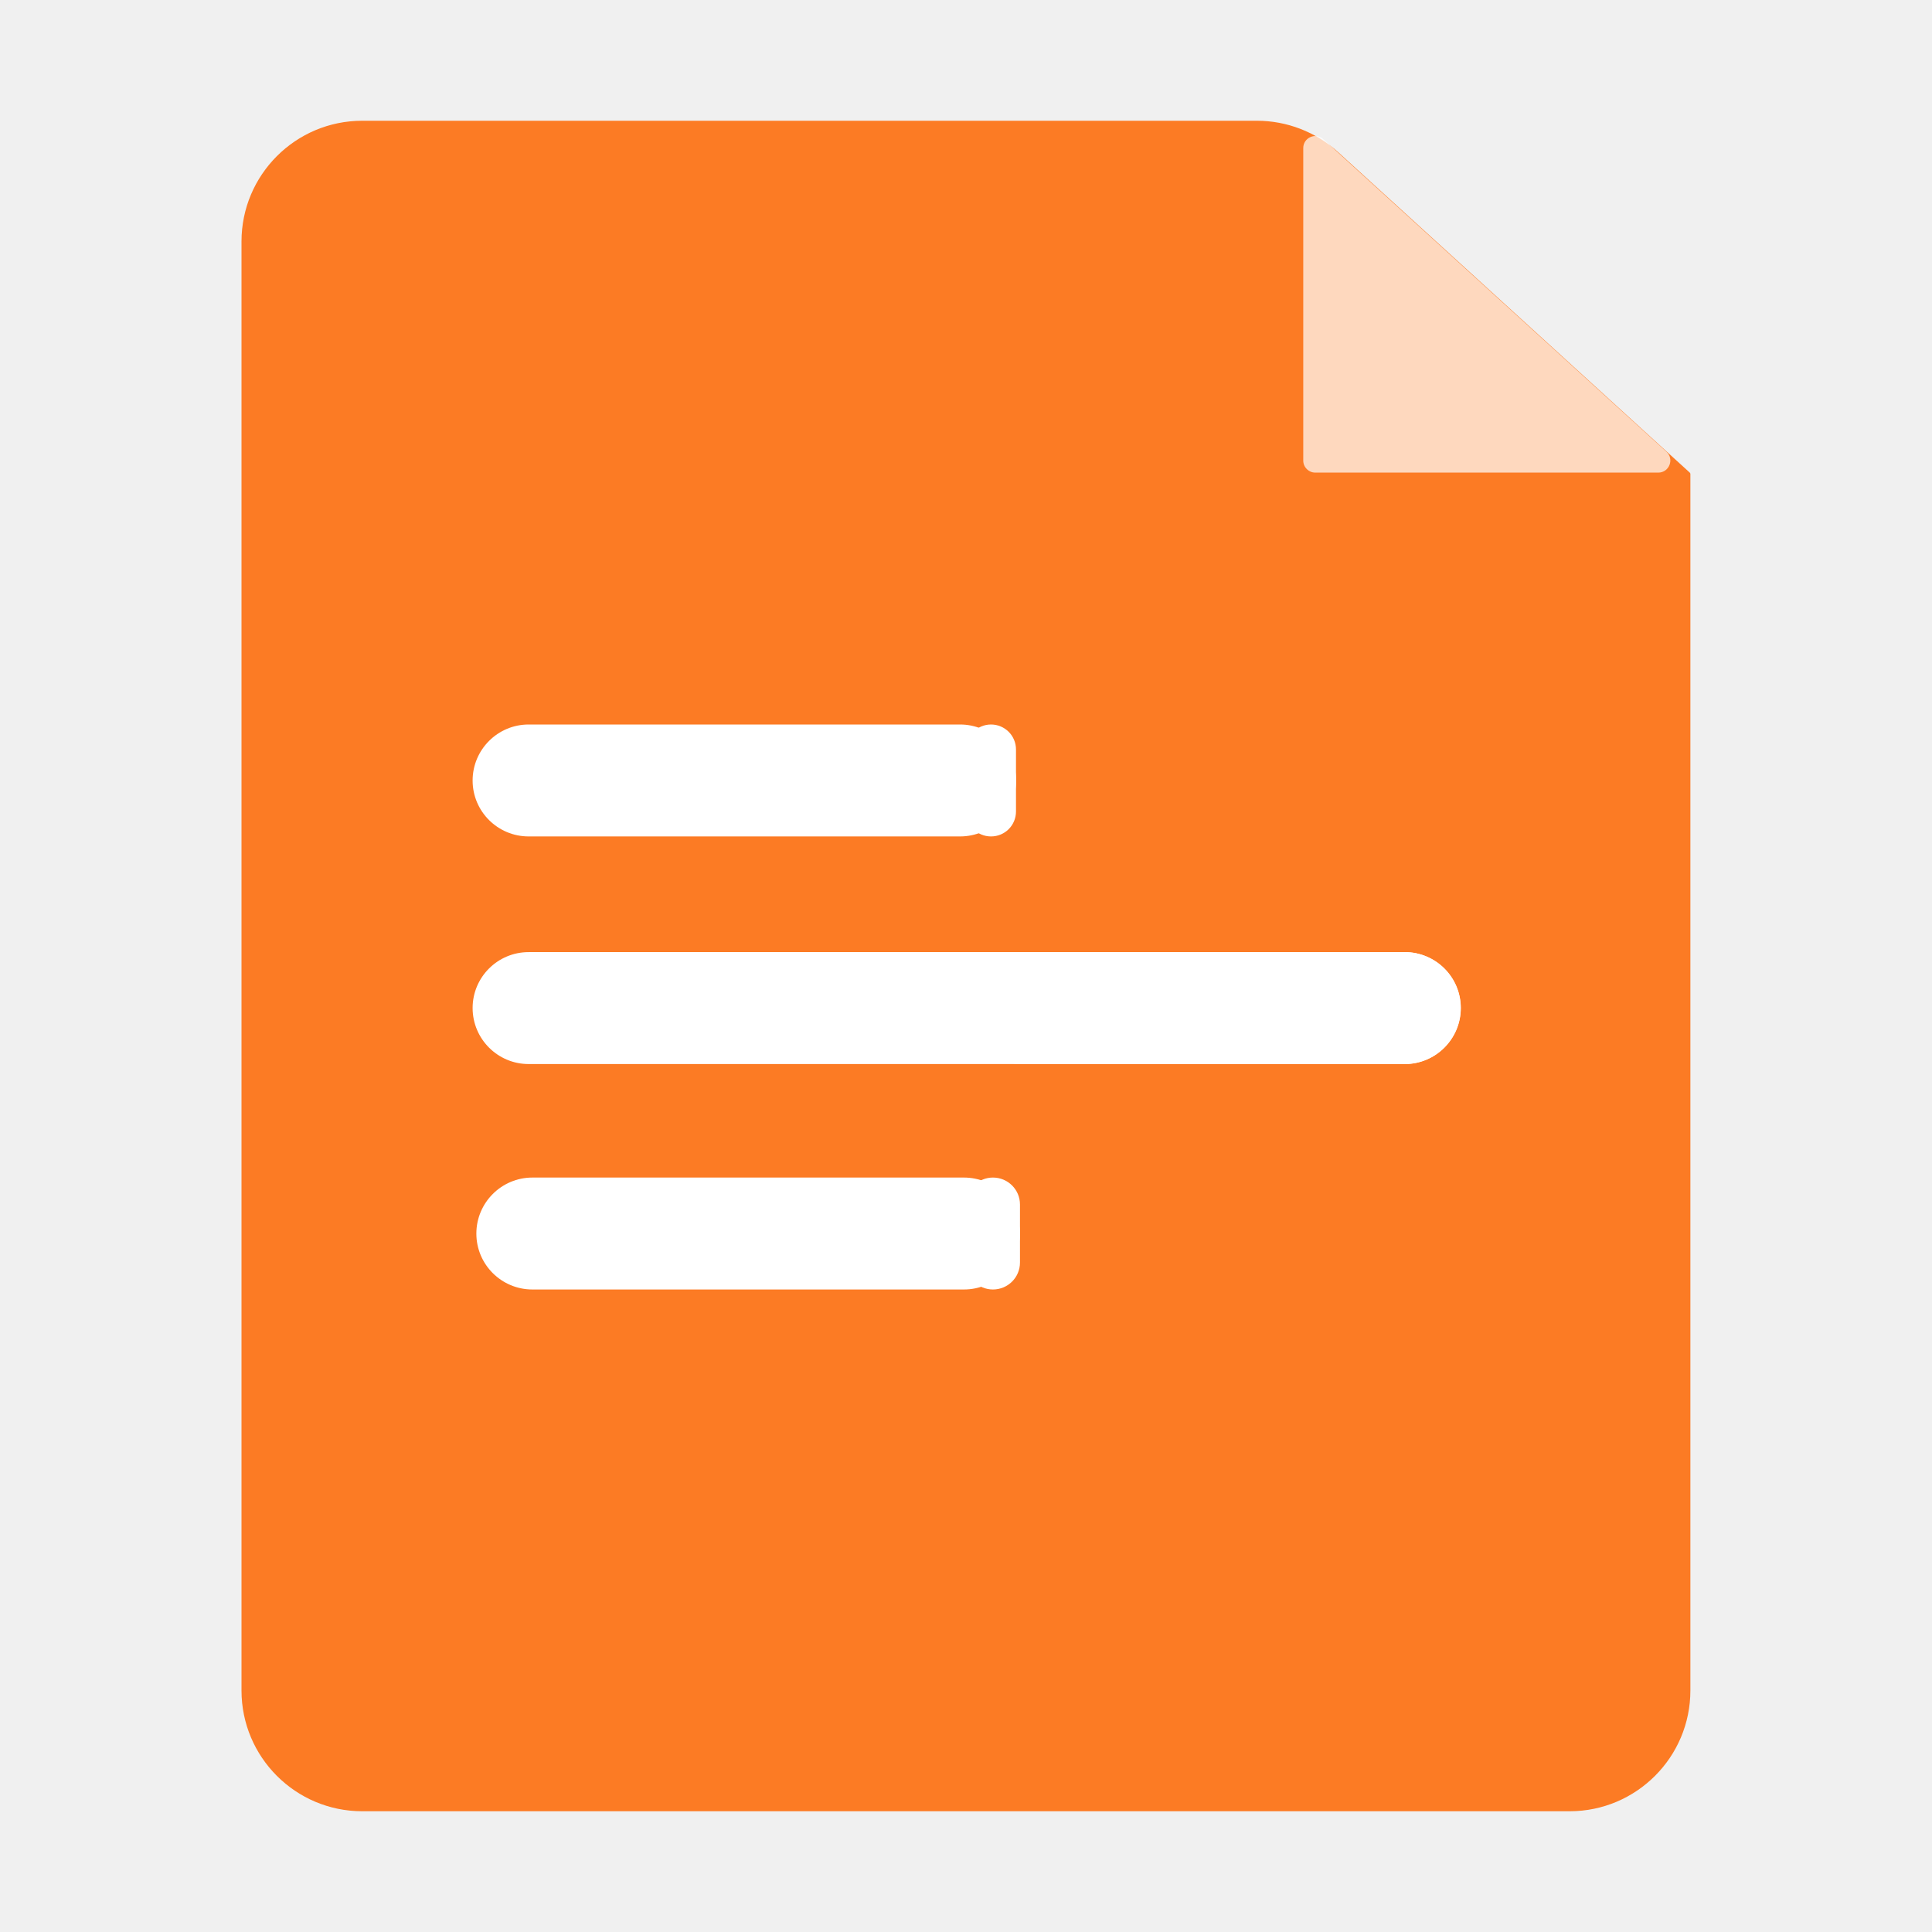
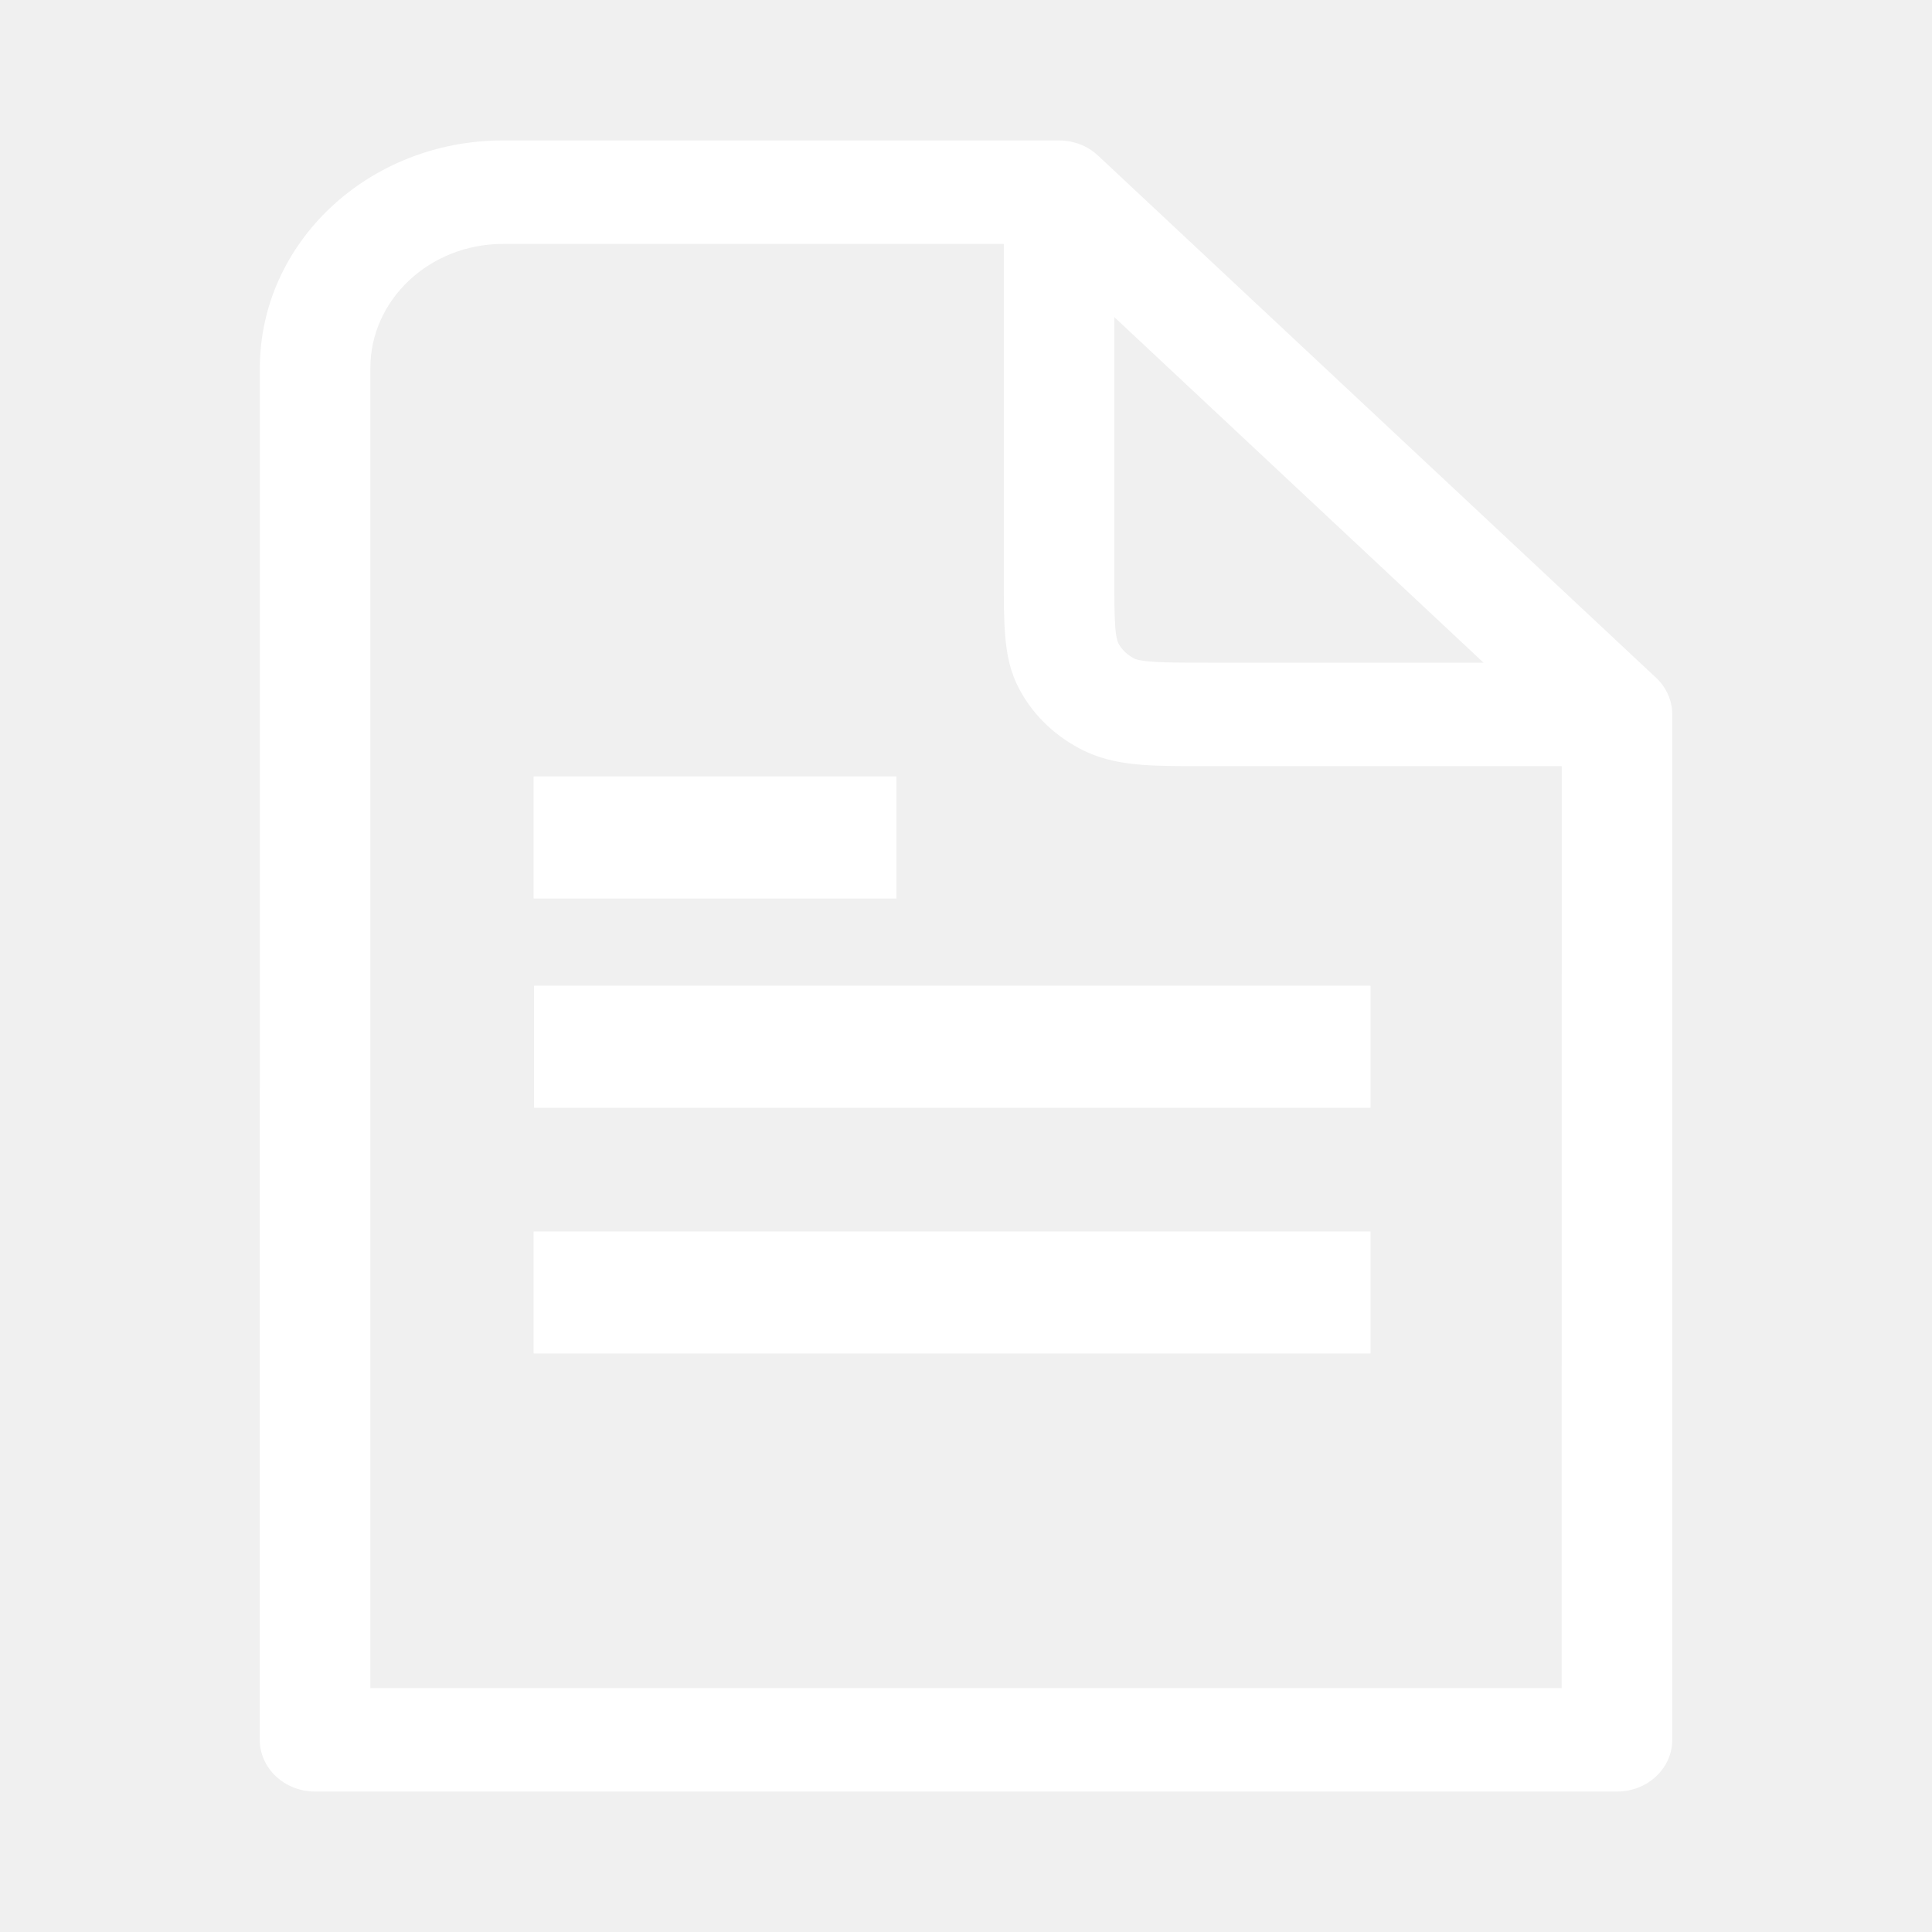
<svg xmlns="http://www.w3.org/2000/svg" width="16" height="16" viewBox="0 0 16 16" fill="none">
-   <path d="M13.994 3.914C13.997 3.917 13.999 3.921 13.999 3.925V14C13.999 14.552 13.551 15 12.999 15H3C2.448 15 2 14.552 2 14V2C2 1.448 2.448 1 3 1H10.409C10.658 1 10.898 1.093 11.083 1.261L13.994 3.914V3.914Z" fill="#FC7B24" />
-   <path d="M7.983 9.752H4.409C4.153 9.752 3.945 9.96 3.945 10.216C3.945 10.472 4.153 10.679 4.409 10.679H7.983C8.239 10.679 8.446 10.472 8.446 10.216C8.446 9.96 8.239 9.752 7.983 9.752Z" fill="white" />
-   <path d="M7.951 6H4.378C4.122 6 3.914 6.208 3.914 6.464C3.914 6.72 4.122 6.927 4.378 6.927H7.951C8.207 6.927 8.415 6.72 8.415 6.464C8.415 6.208 8.207 6 7.951 6Z" fill="white" />
-   <path d="M11.634 7.885H4.378C4.122 7.885 3.914 8.092 3.914 8.348C3.914 8.604 4.122 8.812 4.378 8.812H11.634C11.89 8.812 12.098 8.604 12.098 8.348C12.098 8.092 11.89 7.885 11.634 7.885Z" fill="white" />
-   <path d="M8.414 6.72V6.207C8.414 6.093 8.322 6 8.207 6C8.093 6 8 6.093 8 6.207V6.72C8 6.835 8.093 6.927 8.207 6.927C8.322 6.927 8.414 6.835 8.414 6.72Z" fill="white" />
-   <path d="M8.447 10.456V9.975C8.447 9.852 8.347 9.752 8.223 9.752C8.1 9.752 8 9.852 8 9.975V10.456C8 10.579 8.1 10.679 8.223 10.679C8.347 10.679 8.447 10.579 8.447 10.456Z" fill="white" />
-   <path d="M11.633 7.885H8.464C8.208 7.885 8 8.092 8 8.348C8 8.604 8.208 8.812 8.464 8.812H11.633C11.889 8.812 12.097 8.604 12.097 8.348C12.097 8.092 11.889 7.885 11.633 7.885Z" fill="white" />
-   <path d="M13.8 3.74C13.868 3.802 13.824 3.914 13.733 3.914H10.893C10.838 3.914 10.793 3.87 10.793 3.814V1.226C10.793 1.14 10.896 1.094 10.96 1.153L13.8 3.74Z" fill="white" fill-opacity="0.7" />
+   <path d="M11.35 8.163H4.423V9.174H11.35V8.163Z" fill="white" />
+   <path d="M4.419 6.43H7.424V7.441H4.419V6.43Z" fill="white" />
+   <path d="M11.35 10.198H4.419V11.209H11.35V10.198Z" fill="white" />
+   <path fill-rule="evenodd" clip-rule="evenodd" d="M4.166 1.163C3.053 1.163 2.152 2.007 2.152 3.049L2.151 14.408C2.151 14.522 2.2 14.631 2.285 14.711C2.371 14.791 2.488 14.837 2.609 14.837H13.391C13.644 14.837 13.849 14.645 13.849 14.408L13.849 5.916C13.849 5.803 13.801 5.694 13.715 5.613L9.094 1.289C9.008 1.208 8.892 1.163 8.77 1.163H4.166ZM3.067 3.049C3.067 2.481 3.559 2.02 4.166 2.02H8.313L8.313 4.779C8.313 4.967 8.313 5.134 8.325 5.271C8.337 5.418 8.366 5.57 8.447 5.717C8.564 5.933 8.752 6.109 8.983 6.22C9.141 6.295 9.303 6.322 9.46 6.334C9.607 6.345 9.785 6.345 9.986 6.345L12.934 6.345L12.933 13.98H3.067L3.067 3.049ZM12.286 5.488L9.228 2.626V4.763C9.228 4.972 9.229 5.103 9.237 5.202C9.245 5.295 9.259 5.322 9.262 5.328C9.292 5.383 9.34 5.428 9.399 5.456C9.406 5.459 9.434 5.472 9.534 5.479C9.64 5.488 9.779 5.488 10.003 5.488H12.286Z" fill="white" />
</svg>
